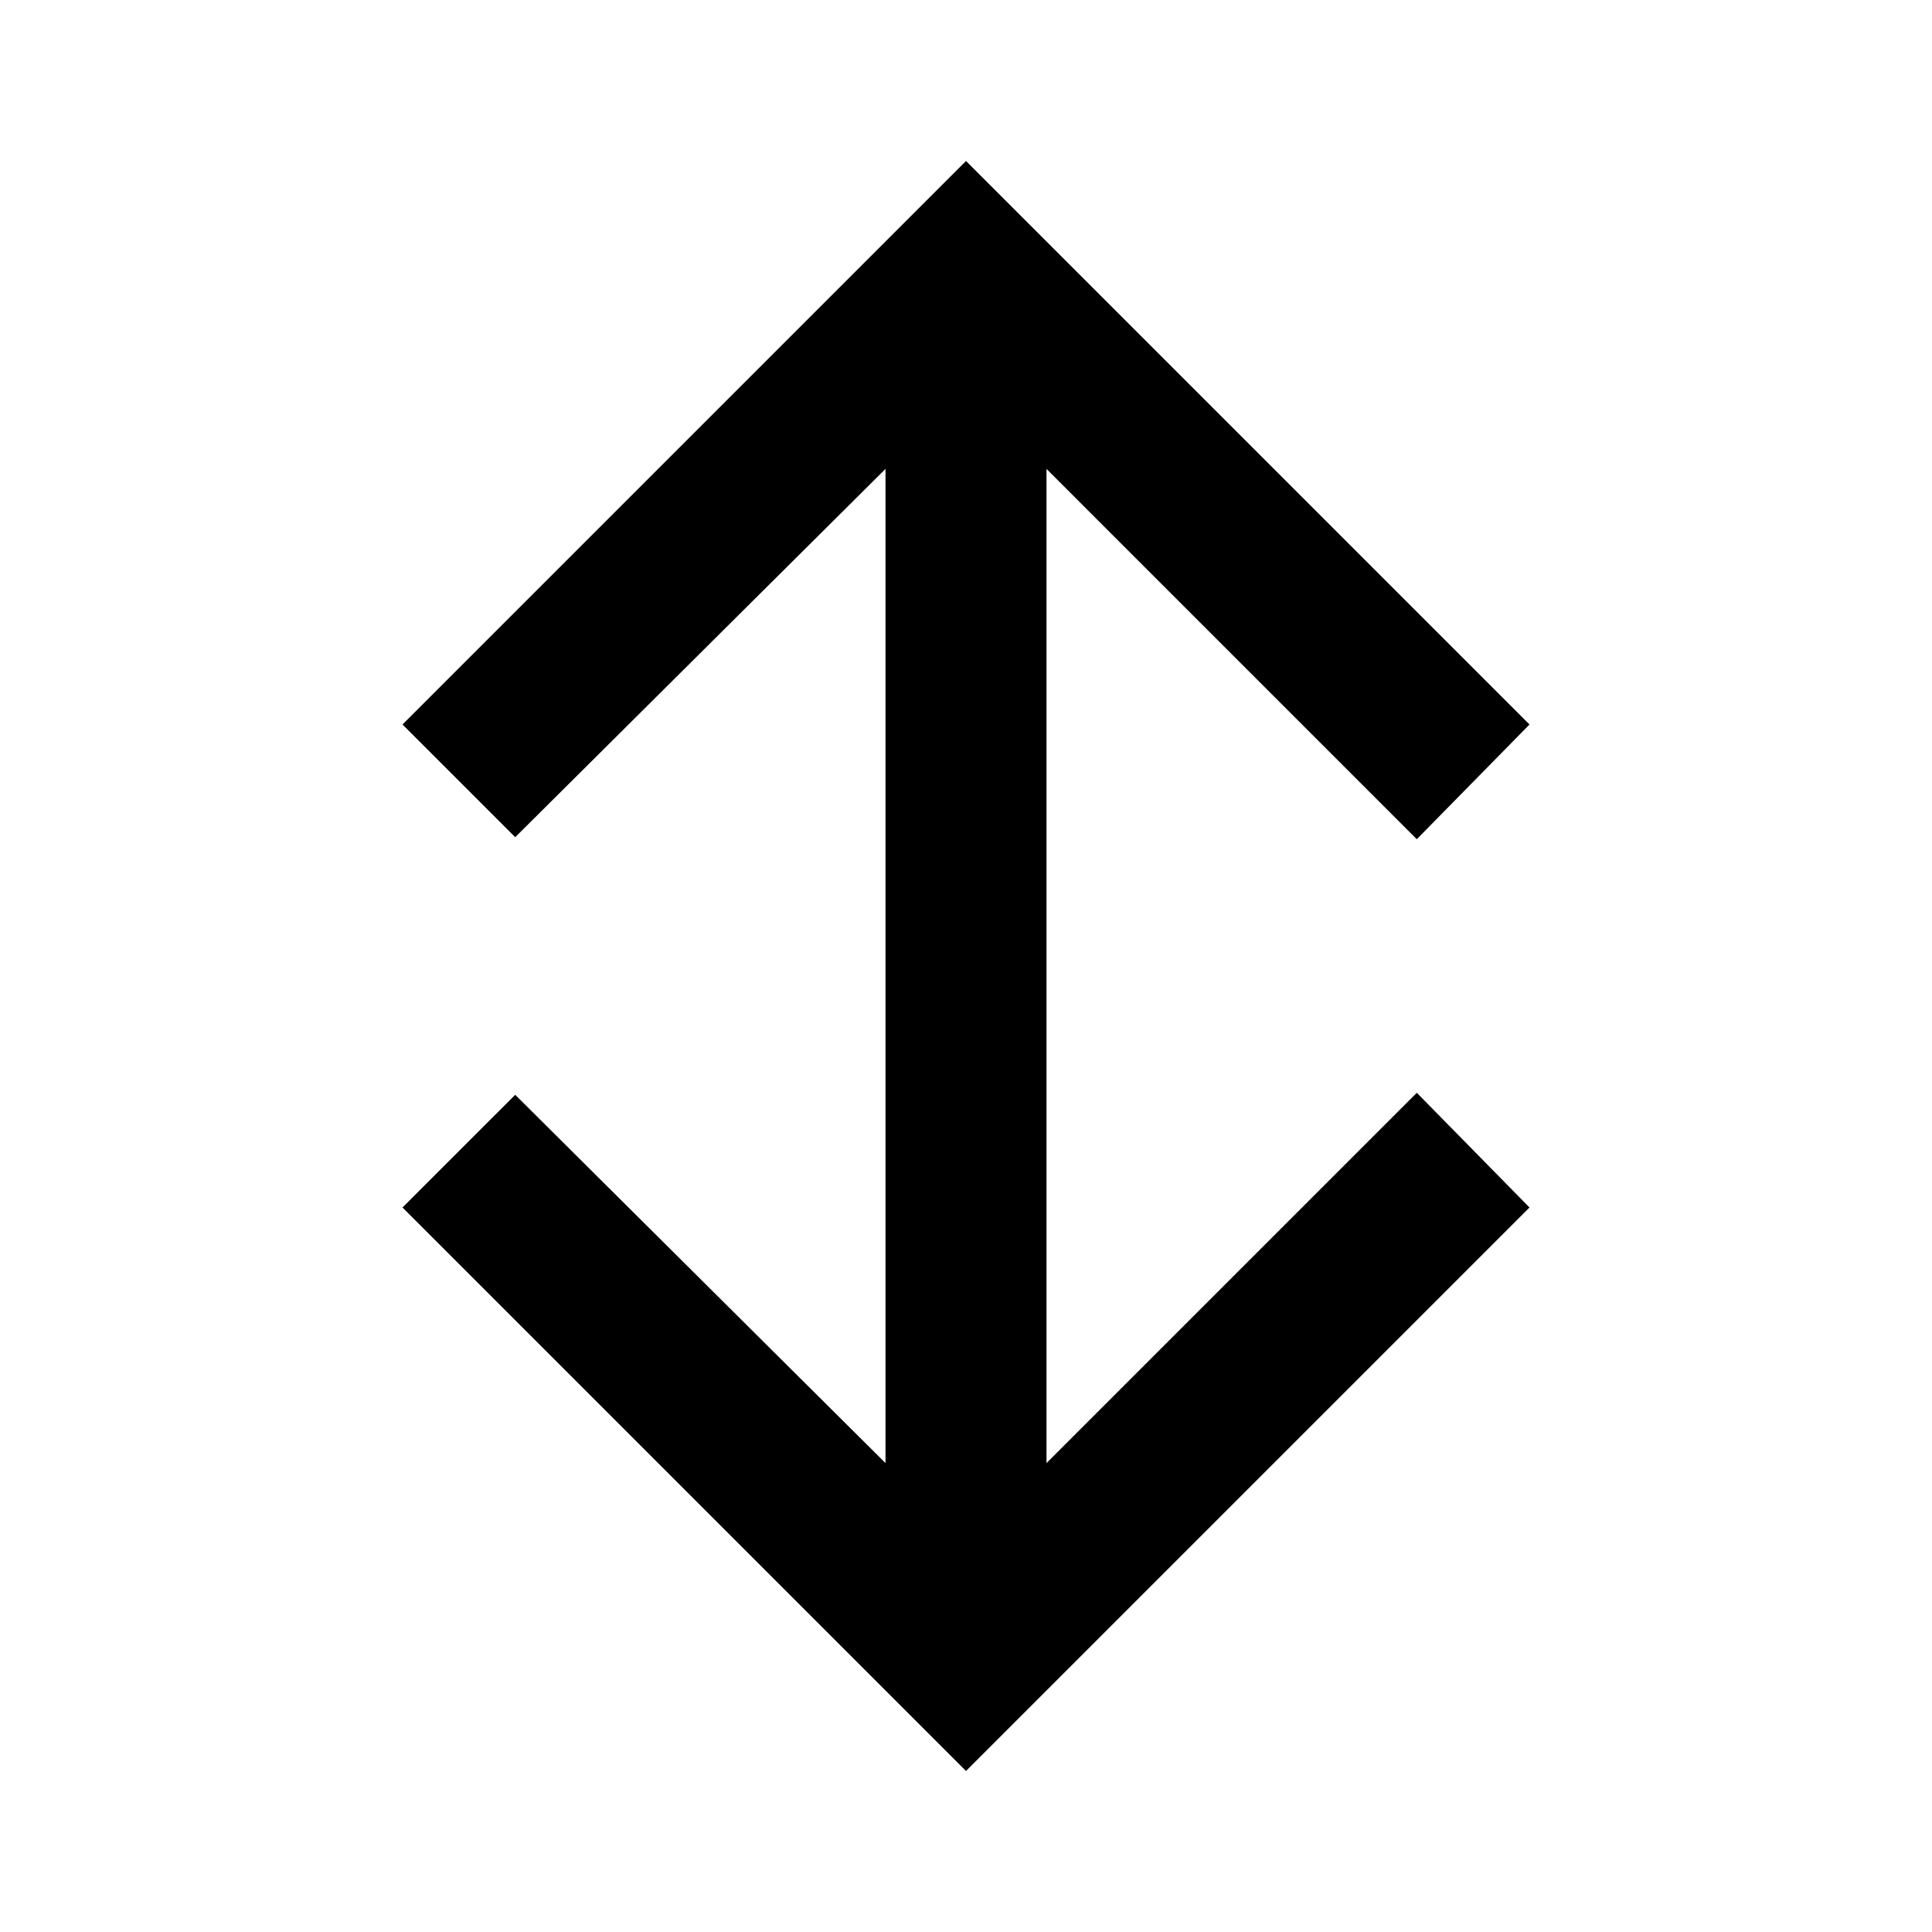
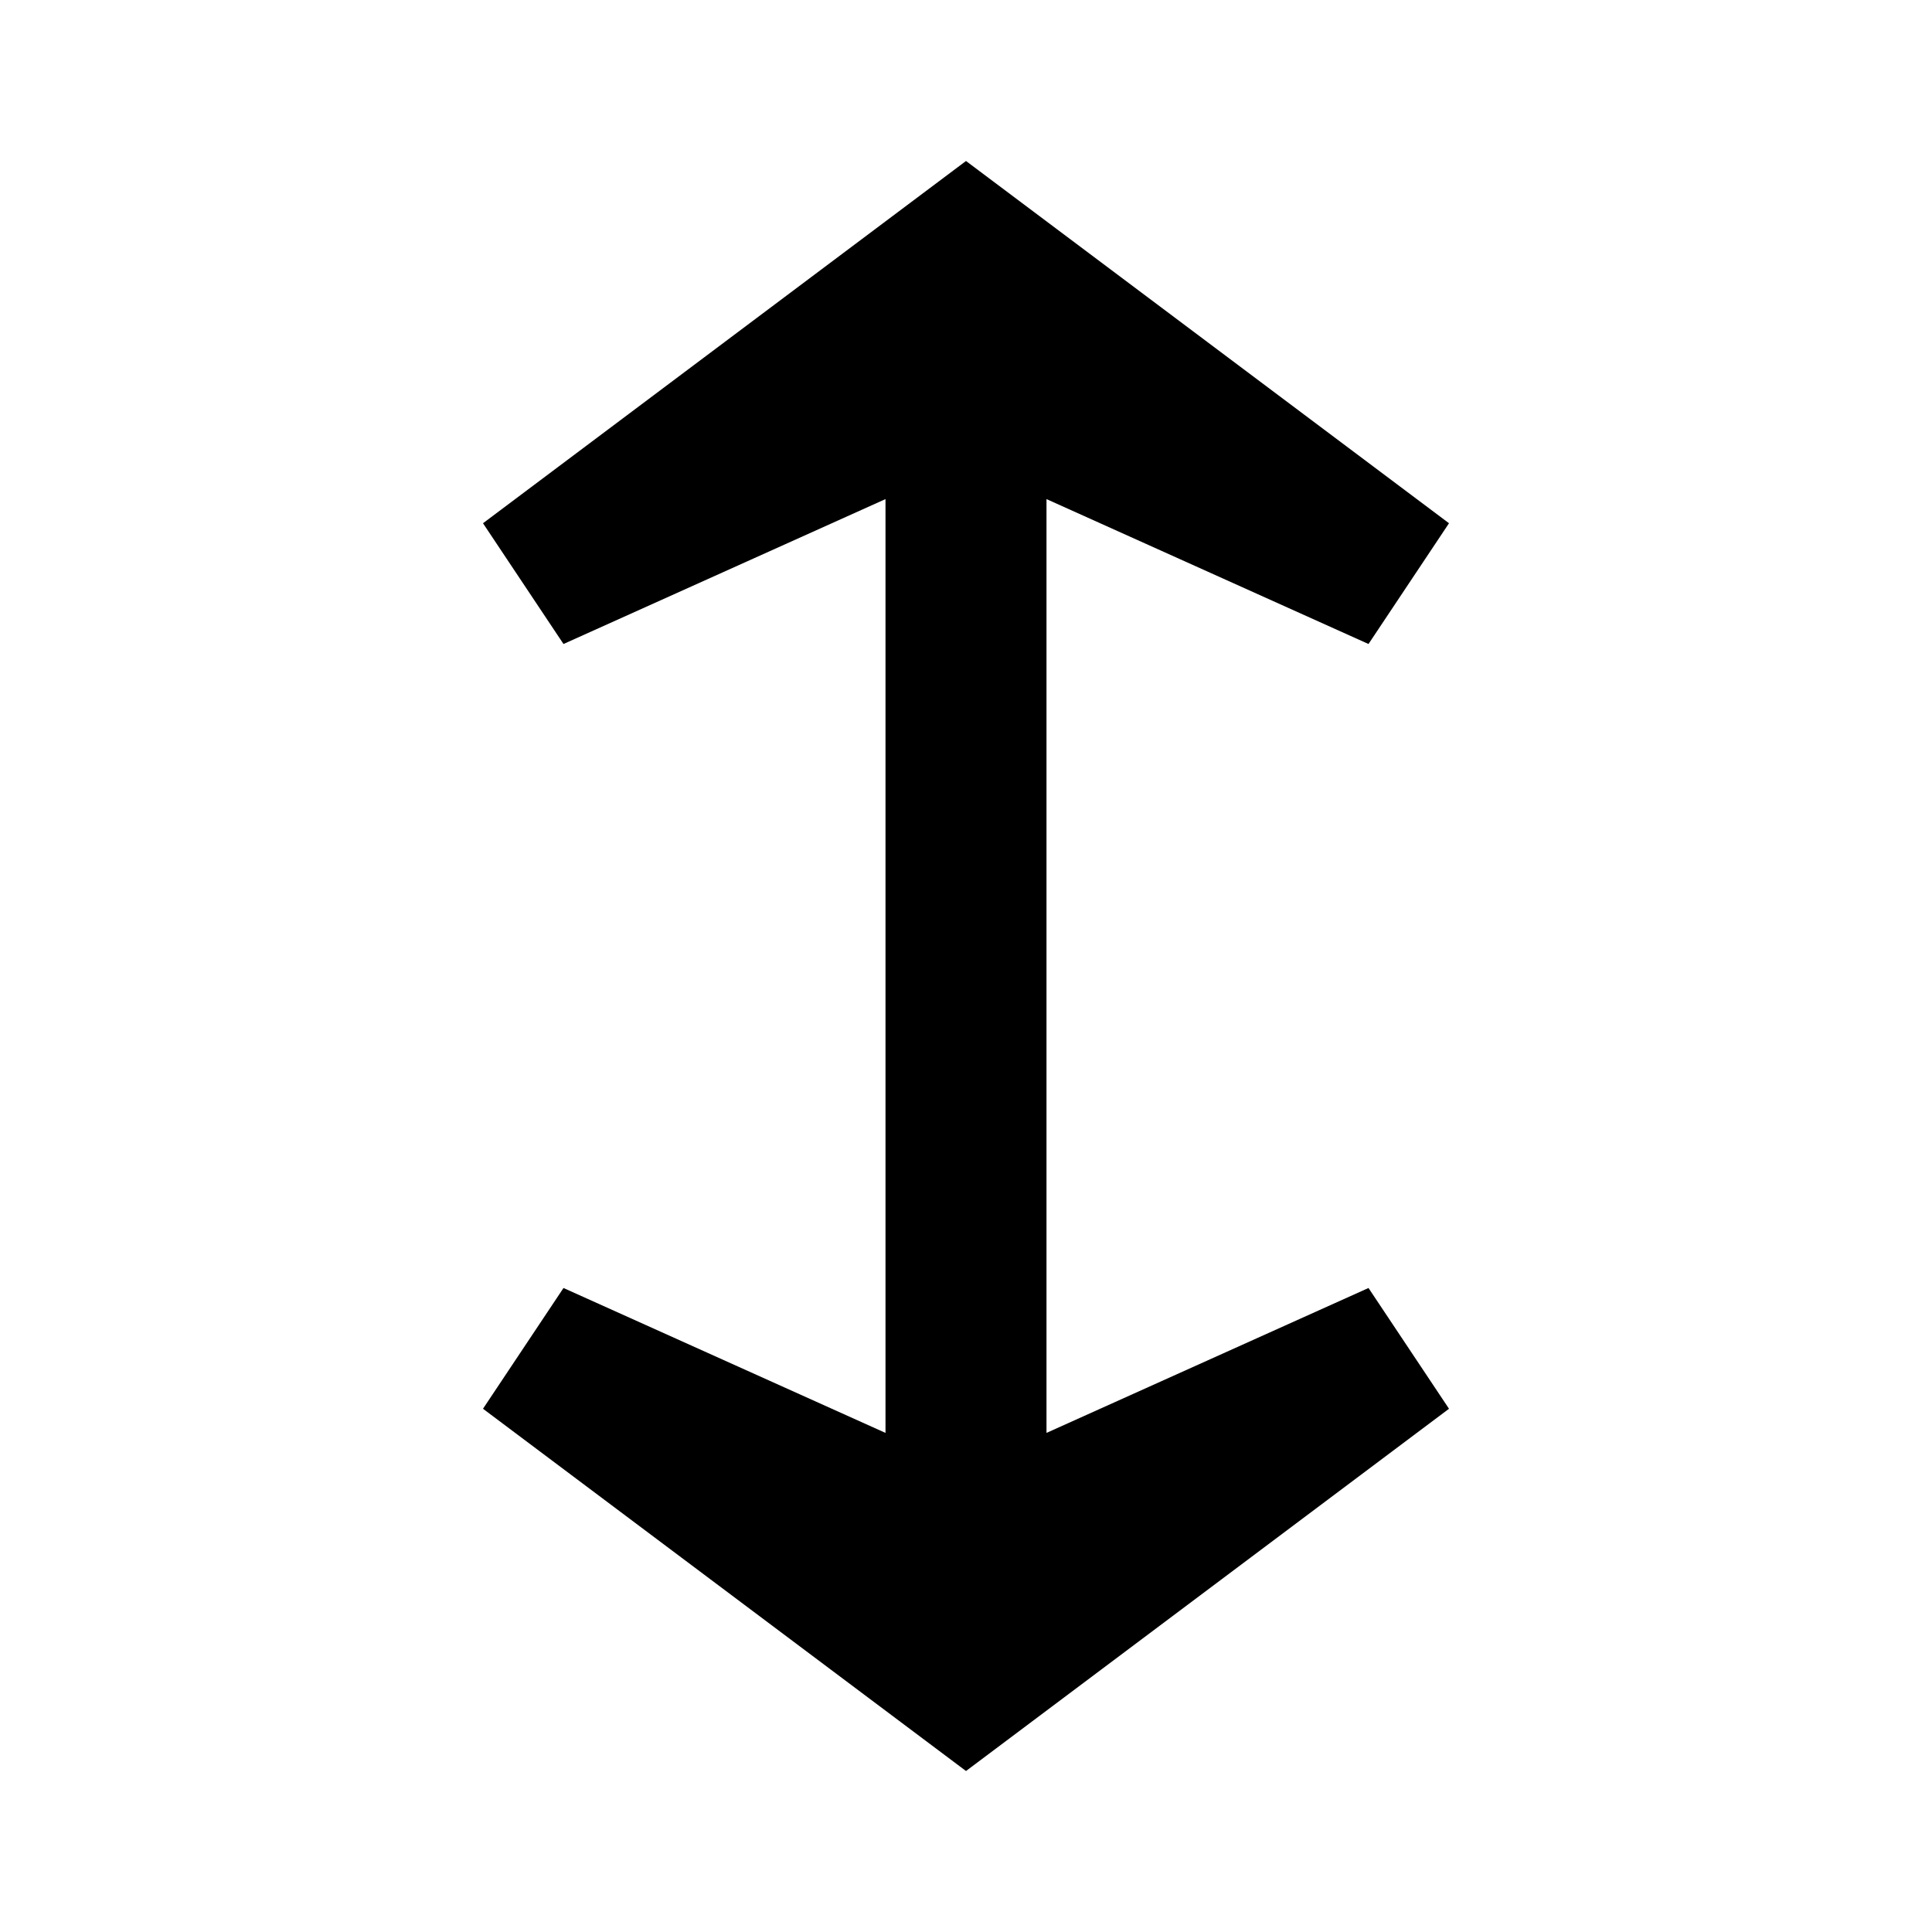
<svg xmlns="http://www.w3.org/2000/svg" width="24" height="24" viewBox="0 0 24 24" fill="none">
-   <path d="M5 9L12 2L19 9L17.6 10.425L13 5.825V18.175L17.6 13.575L19 15L12 22L5 15L6.4 13.6L11 18.175V5.825L6.4 10.4L5 9Z" fill="black" />
+   <path d="M18 6.5L12 2L6 6.5L7 8L11 6.2V17.8L7 16L6 17.5L12 22L18 17.5L17 16L13 17.8V6.2L17 8L18 6.5Z" fill="black" />
</svg>
